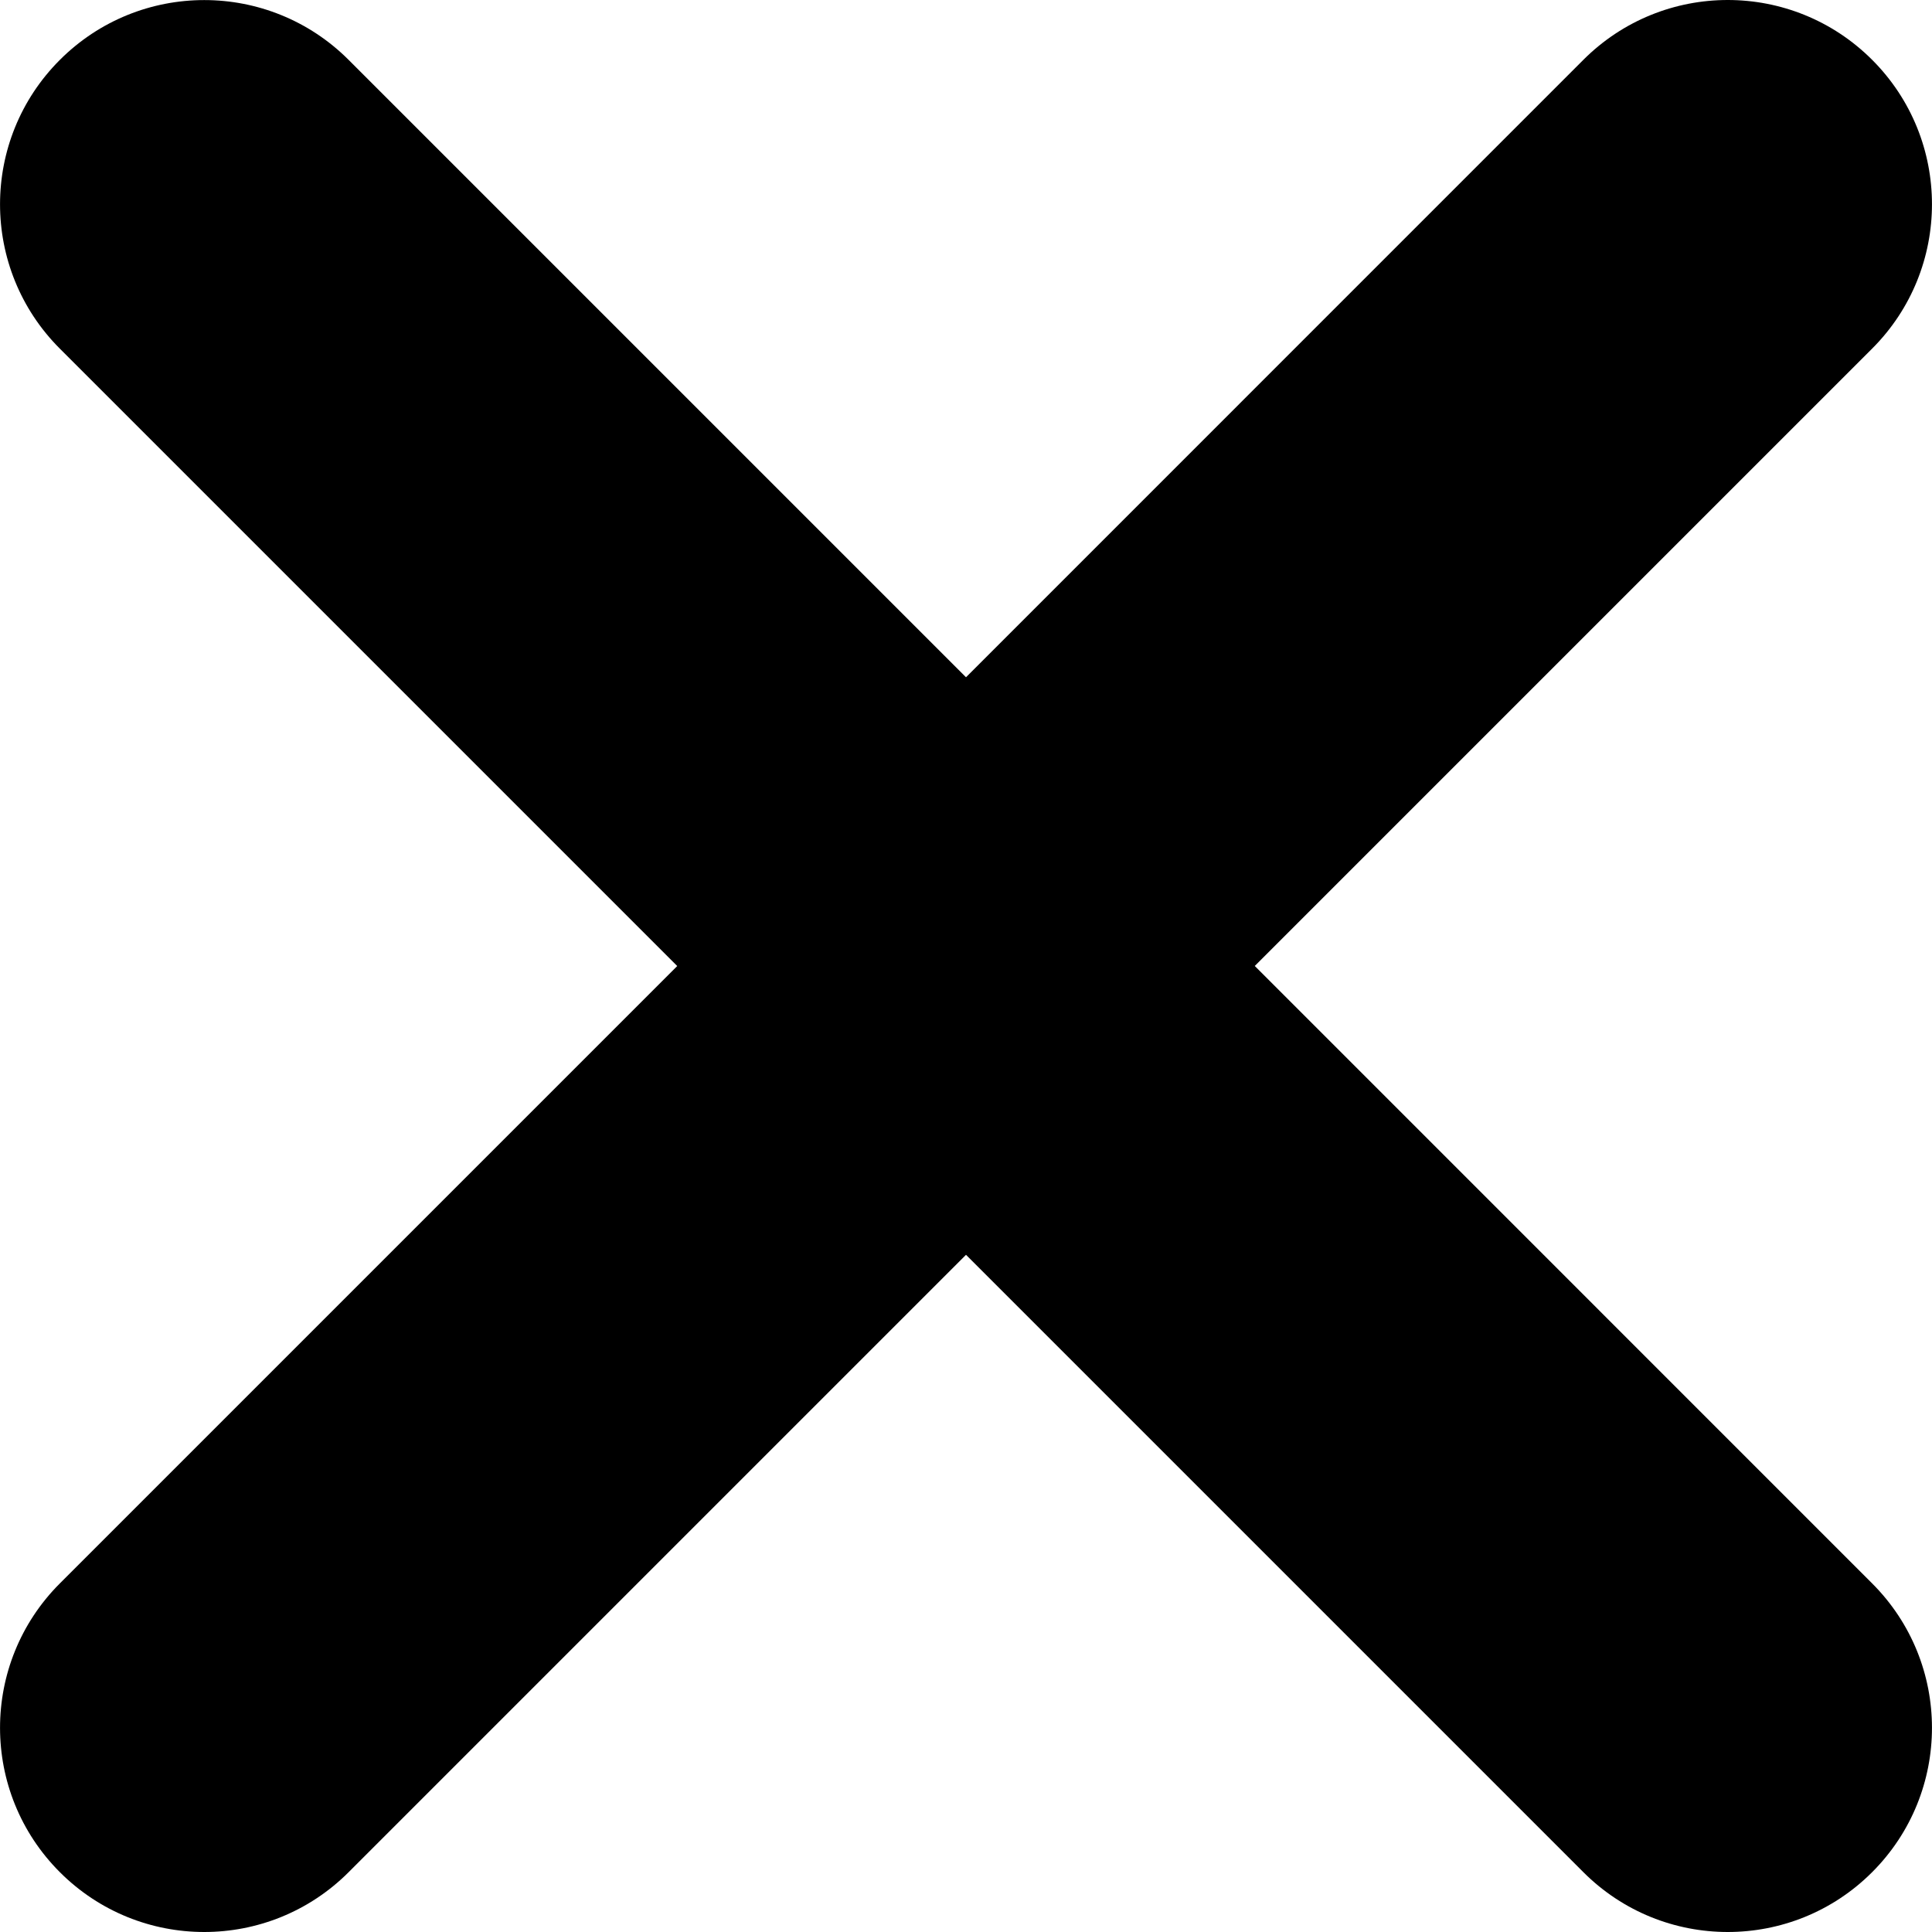
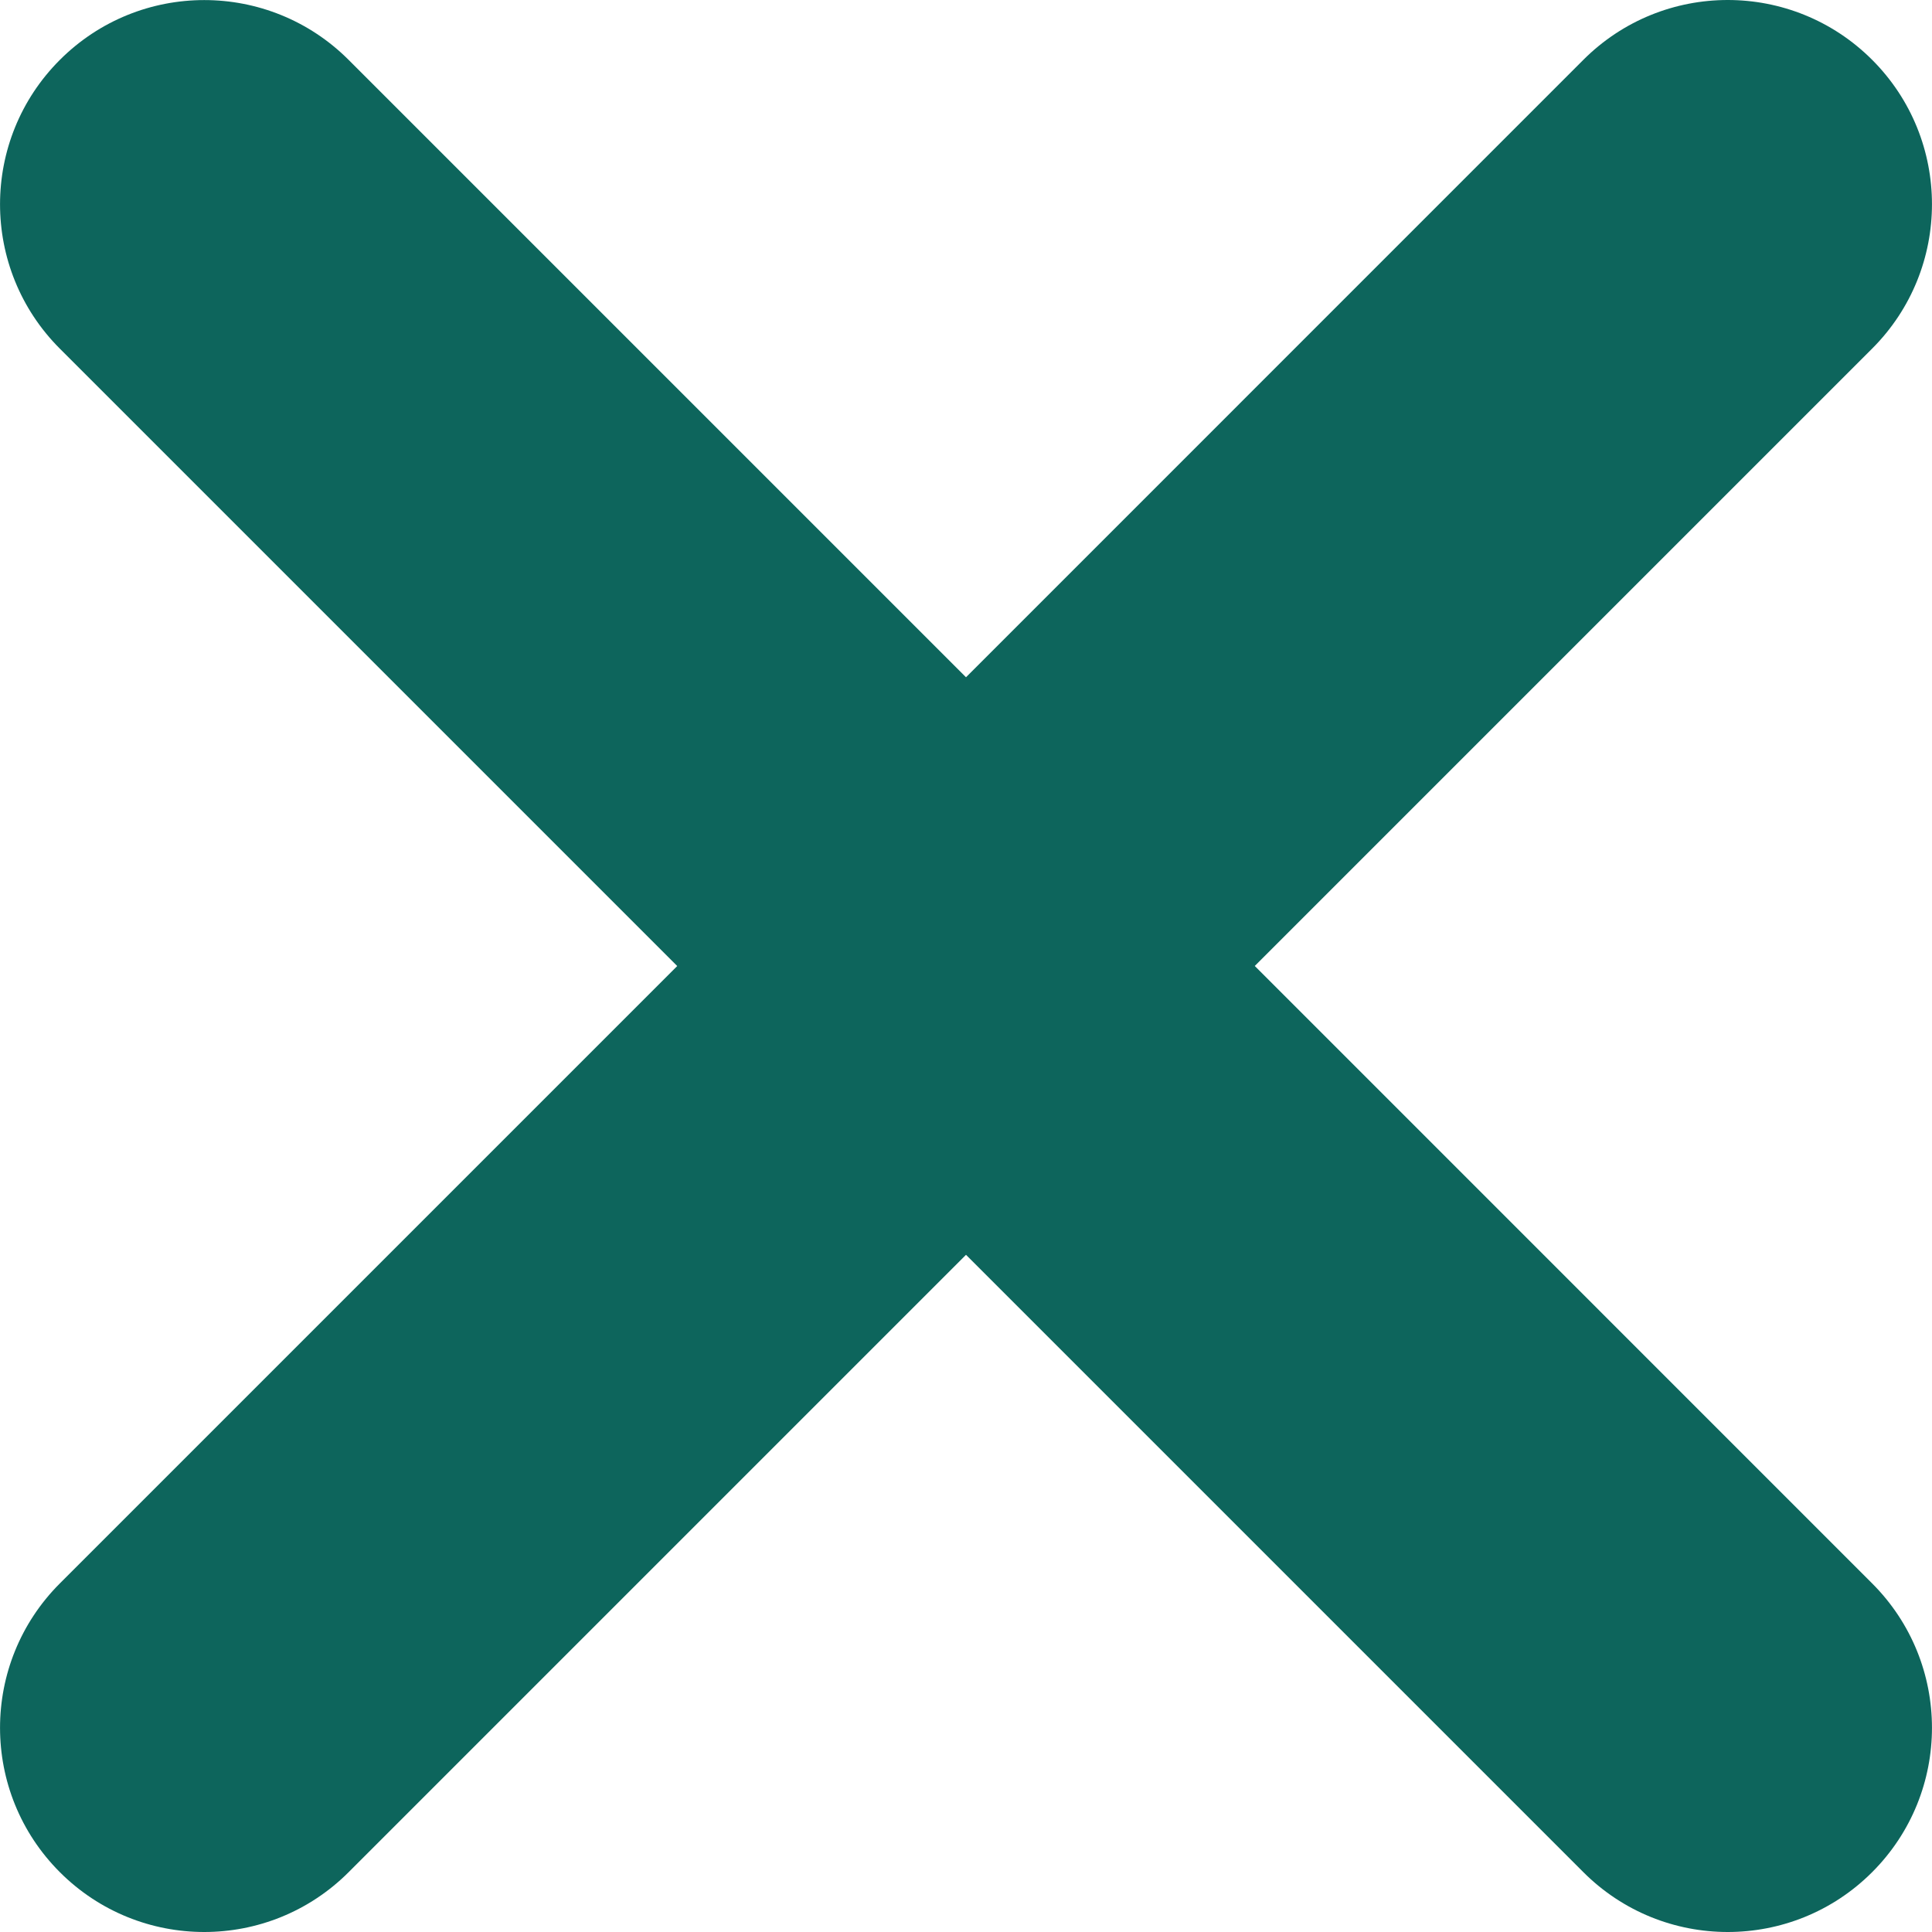
- <svg xmlns="http://www.w3.org/2000/svg" version="1.1" id="Capa_1" x="0px" y="0px" width="612.043px" height="612.043px" viewBox="0 0 612.043 612.043" style="enable-background:new 0 0 612.043 612.043;" xml:space="preserve">
+ <svg xmlns="http://www.w3.org/2000/svg" version="1.1" id="Capa_1" x="0px" y="0px" width="612.043px" height="612.043px" viewBox="0 0 612.043 612.043" style="enable-background:new 0 0 612.043 612.043;" xml:space="preserve" fill="#0D655C">
  <g>
    <g id="cross">
      <g>
        <path d="M397.503,306.011l195.577-195.577c25.27-25.269,25.27-66.213,0-91.482c-25.269-25.269-66.213-25.269-91.481,0     L306.022,214.551L110.445,18.974c-25.269-25.269-66.213-25.269-91.482,0s-25.269,66.213,0,91.482L214.54,306.033L18.963,501.61     c-25.269,25.269-25.269,66.213,0,91.481c25.269,25.27,66.213,25.27,91.482,0l195.577-195.576l195.577,195.576     c25.269,25.27,66.213,25.27,91.481,0c25.27-25.269,25.27-66.213,0-91.481L397.503,306.011z" />
      </g>
    </g>
  </g>
  <g>
</g>
  <g>
</g>
  <g>
</g>
  <g>
</g>
  <g>
</g>
  <g>
</g>
  <g>
</g>
  <g>
</g>
  <g>
</g>
  <g>
</g>
  <g>
</g>
  <g>
</g>
  <g>
</g>
  <g>
</g>
  <g>
</g>
</svg>
